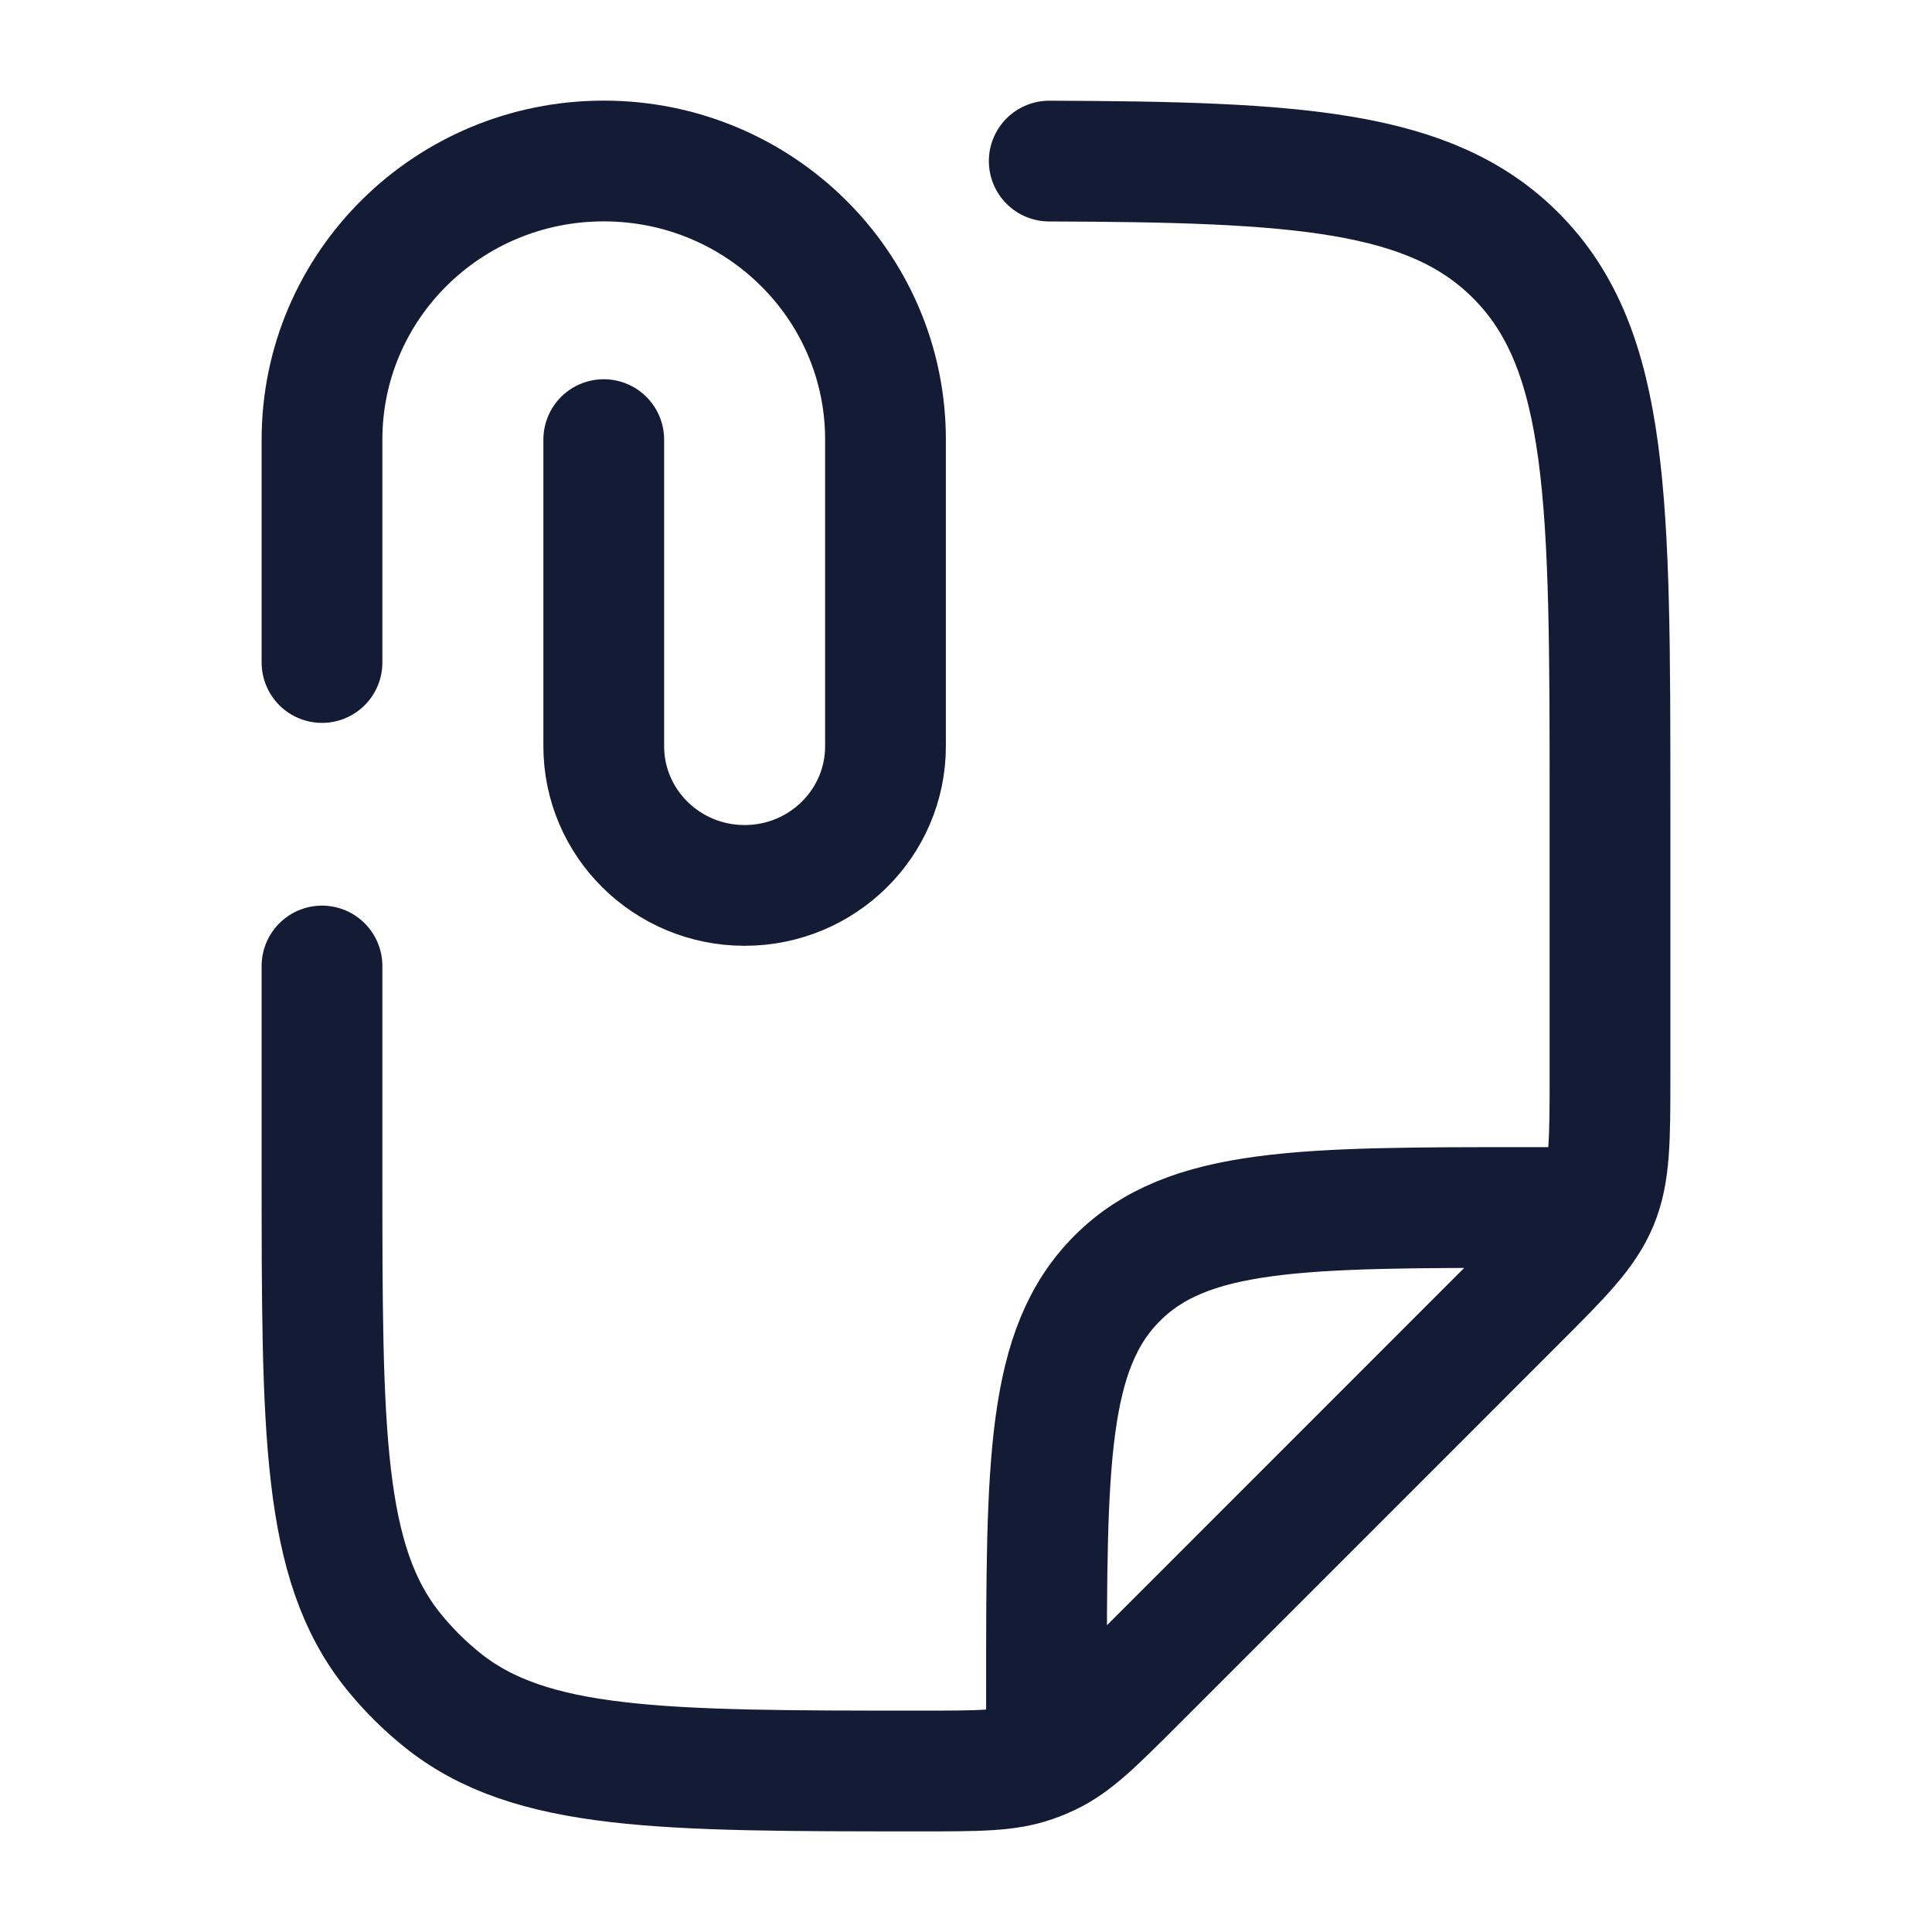
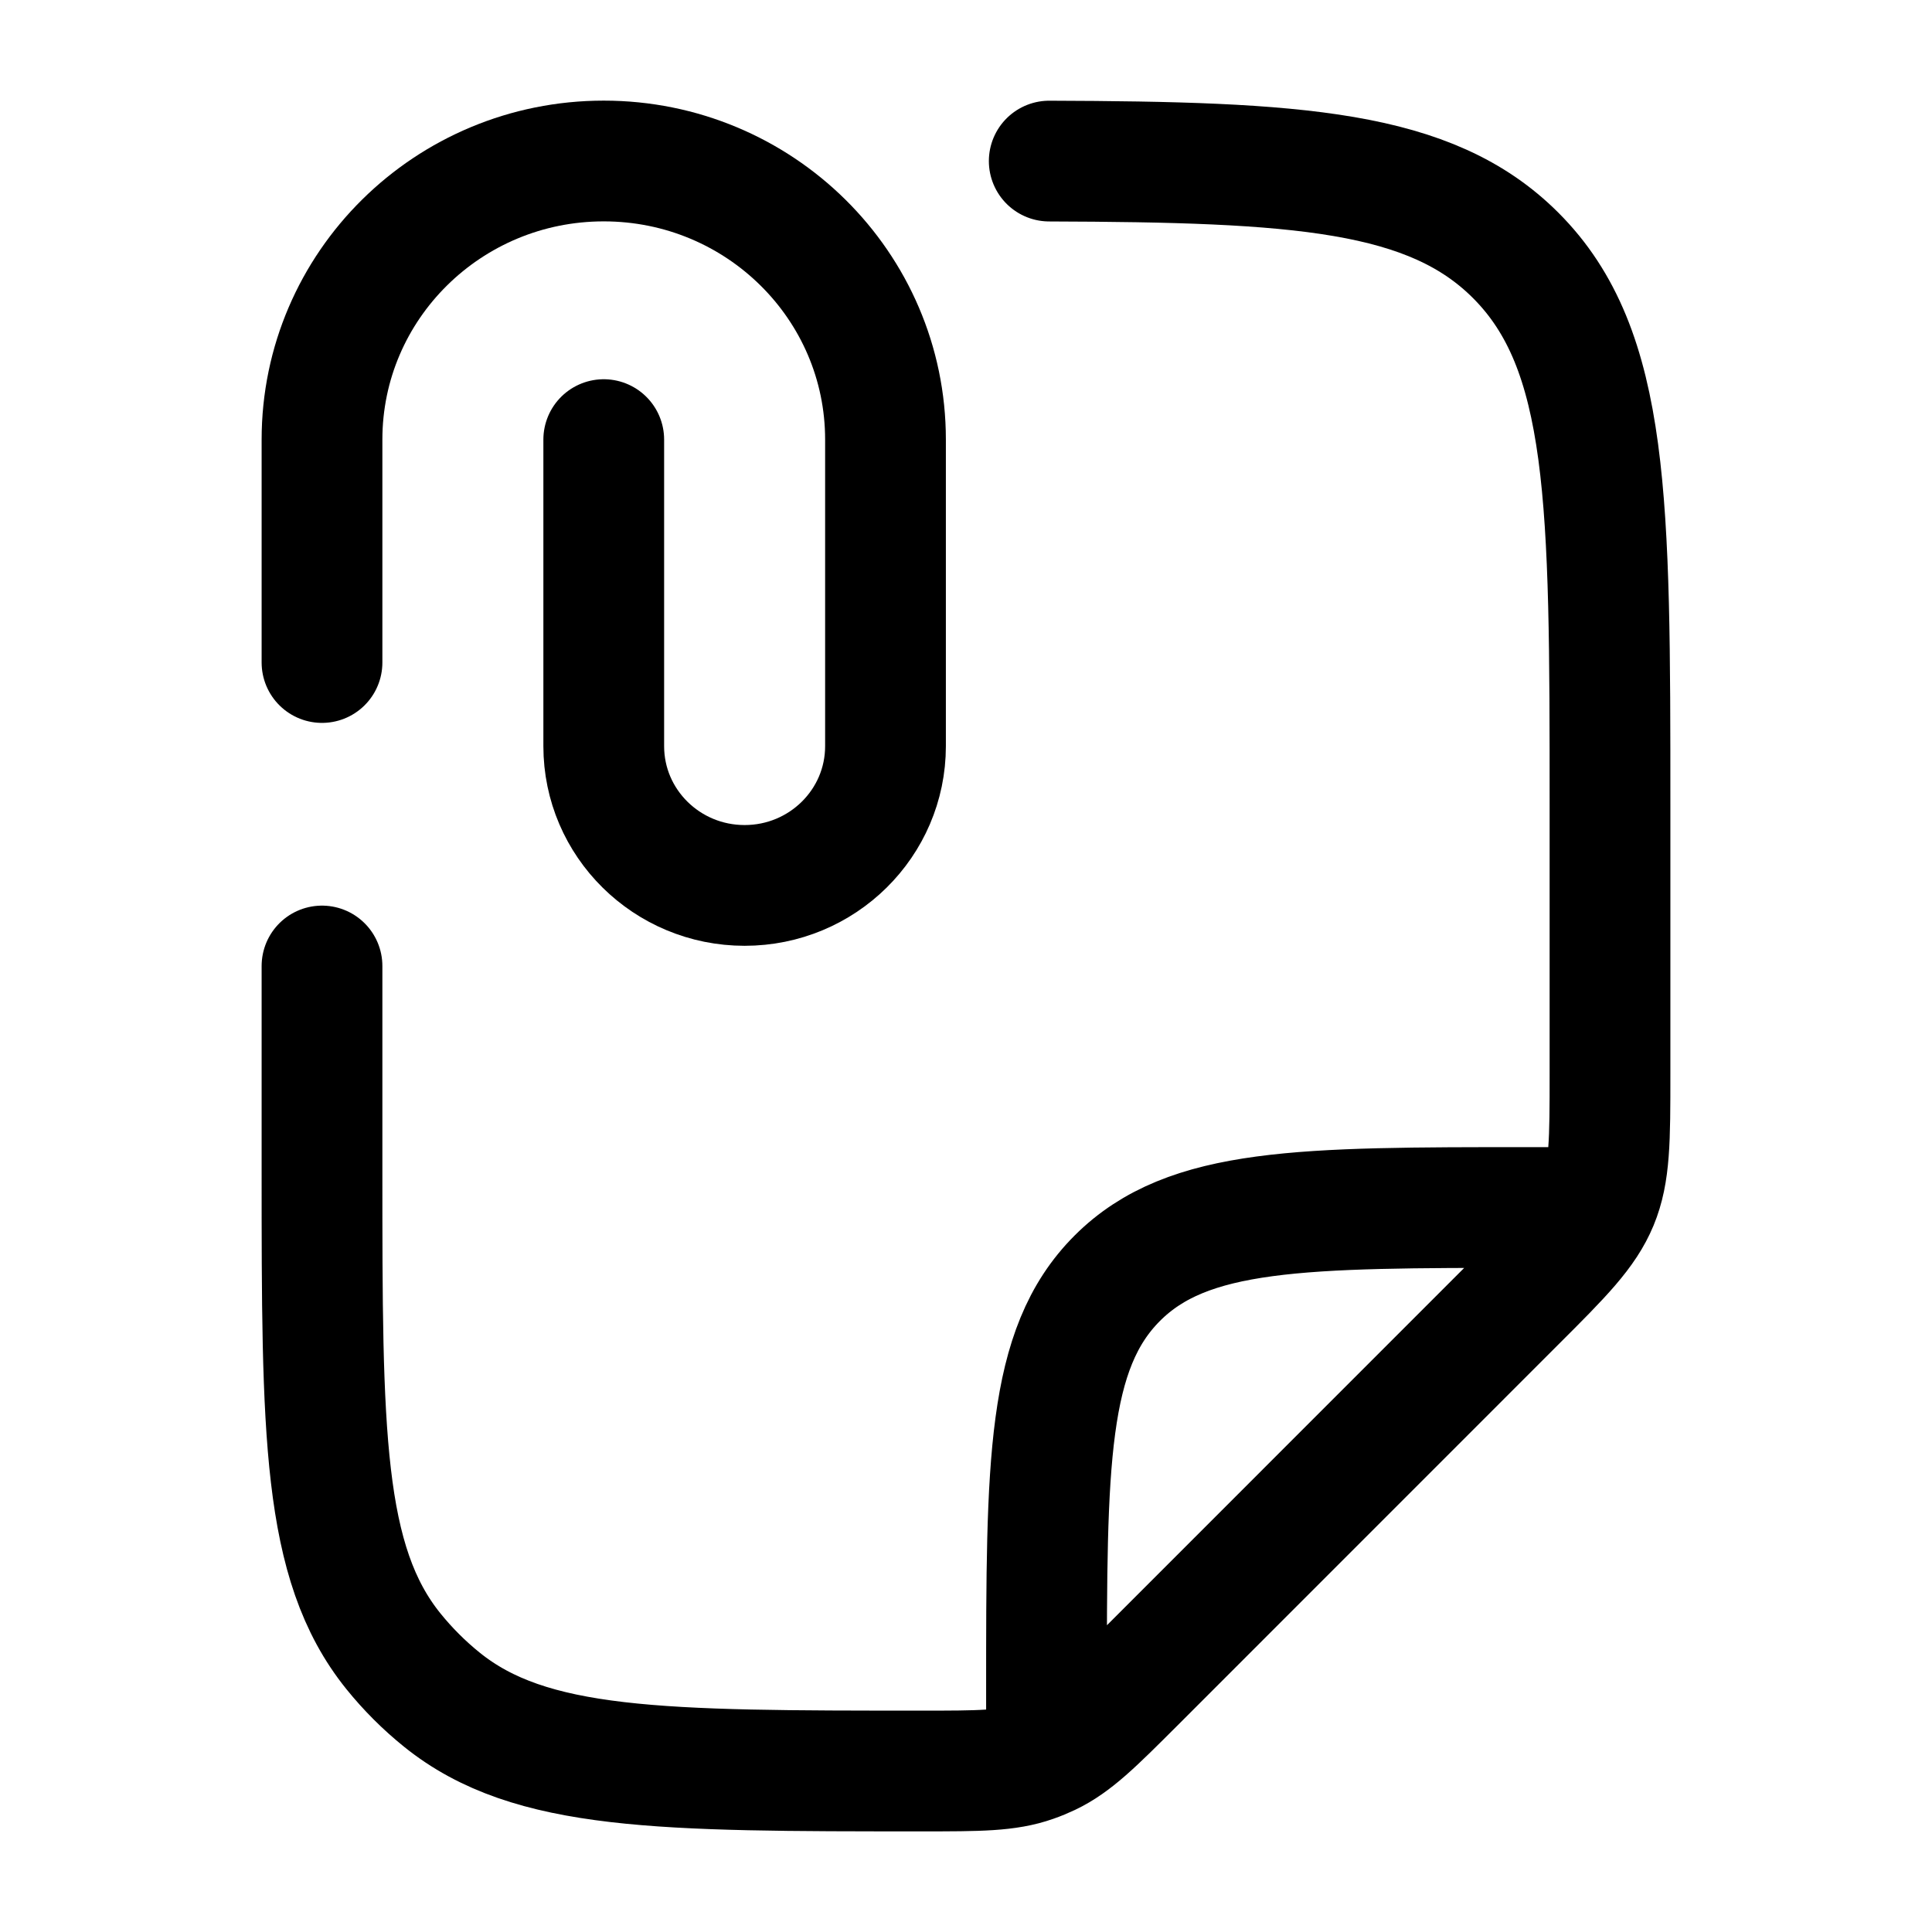
<svg xmlns="http://www.w3.org/2000/svg" width="24" height="24" viewBox="0 0 24 24" fill="none">
-   <path d="M4 12V14.545C4 17.79 4 19.412 4.886 20.511C5.065 20.733 5.267 20.935 5.489 21.114C6.588 22 8.211 22 11.456 22C12.161 22 12.514 22 12.837 21.886C12.904 21.863 12.97 21.835 13.034 21.805C13.344 21.657 13.593 21.407 14.092 20.909L18.828 16.172C19.407 15.594 19.695 15.305 19.848 14.937C20 14.57 20 14.161 20 13.344V10C20 6.229 20 4.344 18.828 3.172C17.769 2.113 16.127 2.011 13.034 2.001M13 21.5V21C13 18.172 13 16.758 13.879 15.879C14.757 15 16.172 15 19 15H19.5" stroke="#141B34" stroke-width="1.5" stroke-linecap="round" stroke-linejoin="round" />
-   <path d="M4 8.23V5.461C4 3.549 5.567 2 7.5 2C9.433 2 11 3.549 11 5.461V9.269C11 10.225 10.216 10.999 9.25 10.999C8.284 10.999 7.5 10.225 7.5 9.269V5.461" stroke="#141B34" stroke-width="1.5" stroke-linecap="round" stroke-linejoin="round" />
+   <path d="M4 12V14.545C4 17.79 4 19.412 4.886 20.511C5.065 20.733 5.267 20.935 5.489 21.114C6.588 22 8.211 22 11.456 22C12.161 22 12.514 22 12.837 21.886C12.904 21.863 12.97 21.835 13.034 21.805C13.344 21.657 13.593 21.407 14.092 20.909L18.828 16.172C19.407 15.594 19.695 15.305 19.848 14.937C20 14.57 20 14.161 20 13.344V10C20 6.229 20 4.344 18.828 3.172C17.769 2.113 16.127 2.011 13.034 2.001M13 21.5V21C13 18.172 13 16.758 13.879 15.879C14.757 15 16.172 15 19 15H19.5" stroke="currentColor" stroke-width="1.5" stroke-linecap="round" stroke-linejoin="round" />
+   <path d="M4 8.23V5.461C4 3.549 5.567 2 7.5 2C9.433 2 11 3.549 11 5.461V9.269C11 10.225 10.216 10.999 9.25 10.999C8.284 10.999 7.5 10.225 7.5 9.269V5.461" stroke="currentColor" stroke-width="1.5" stroke-linecap="round" stroke-linejoin="round" />
</svg>
